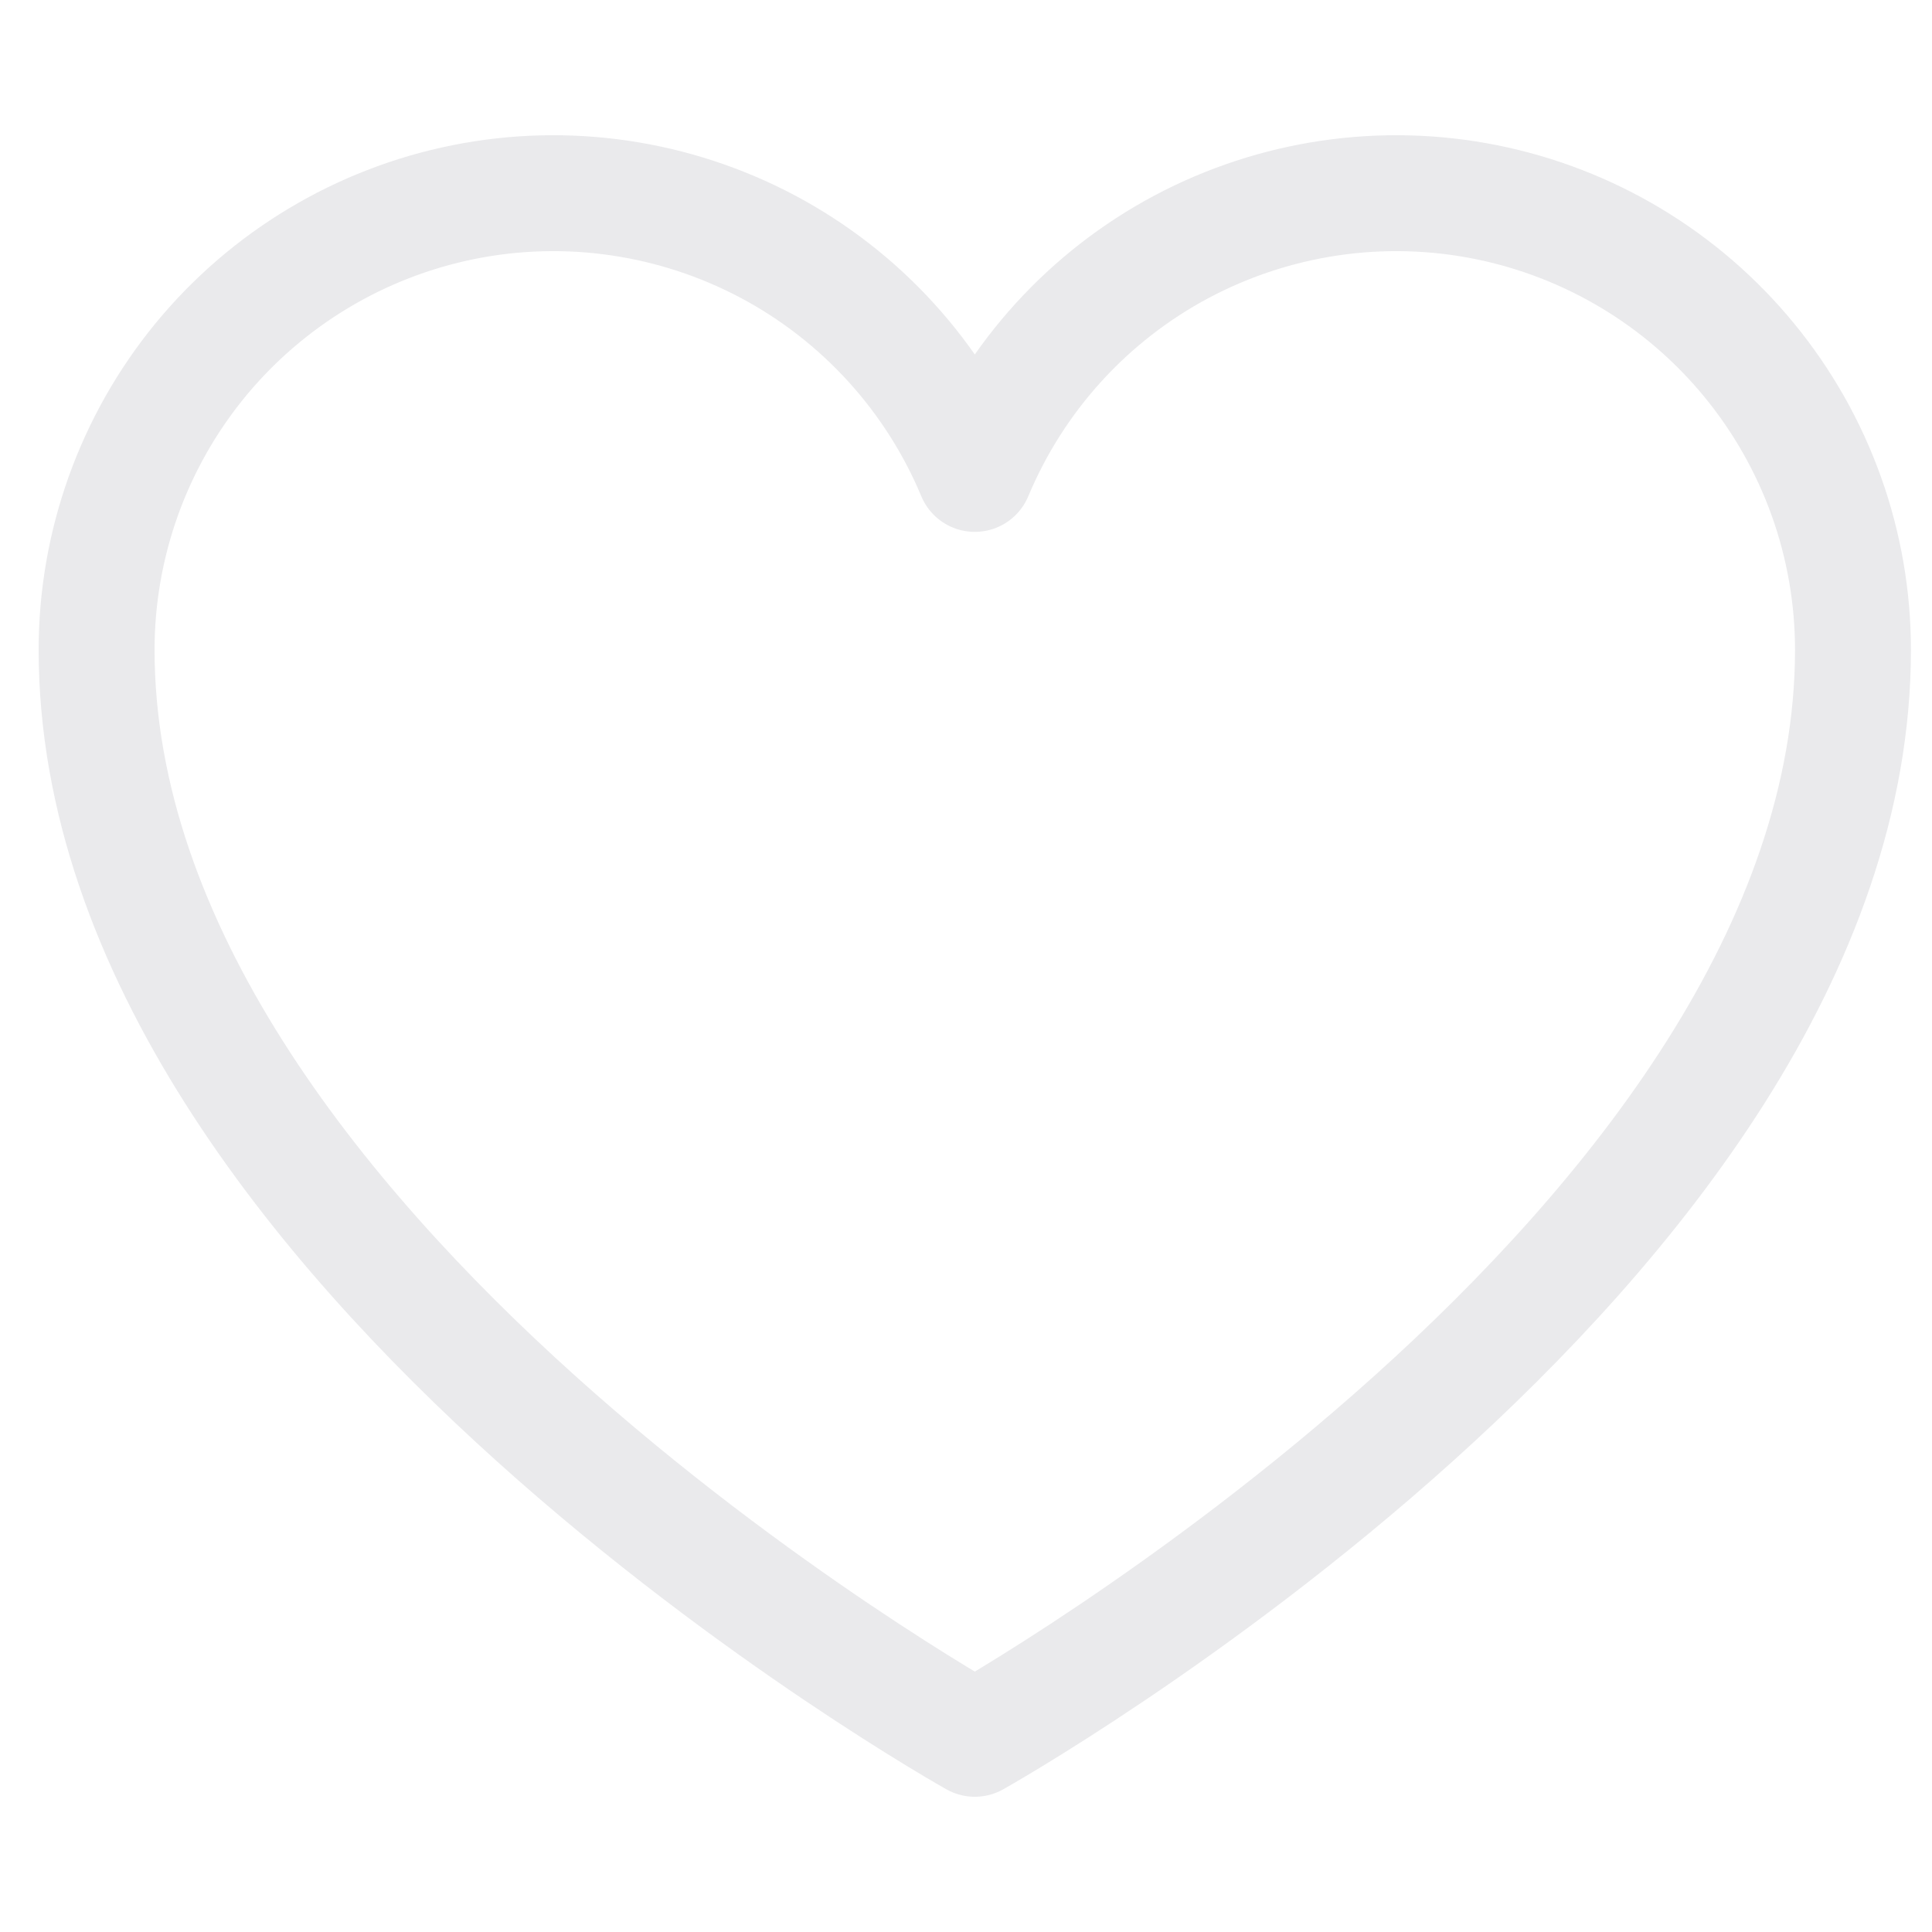
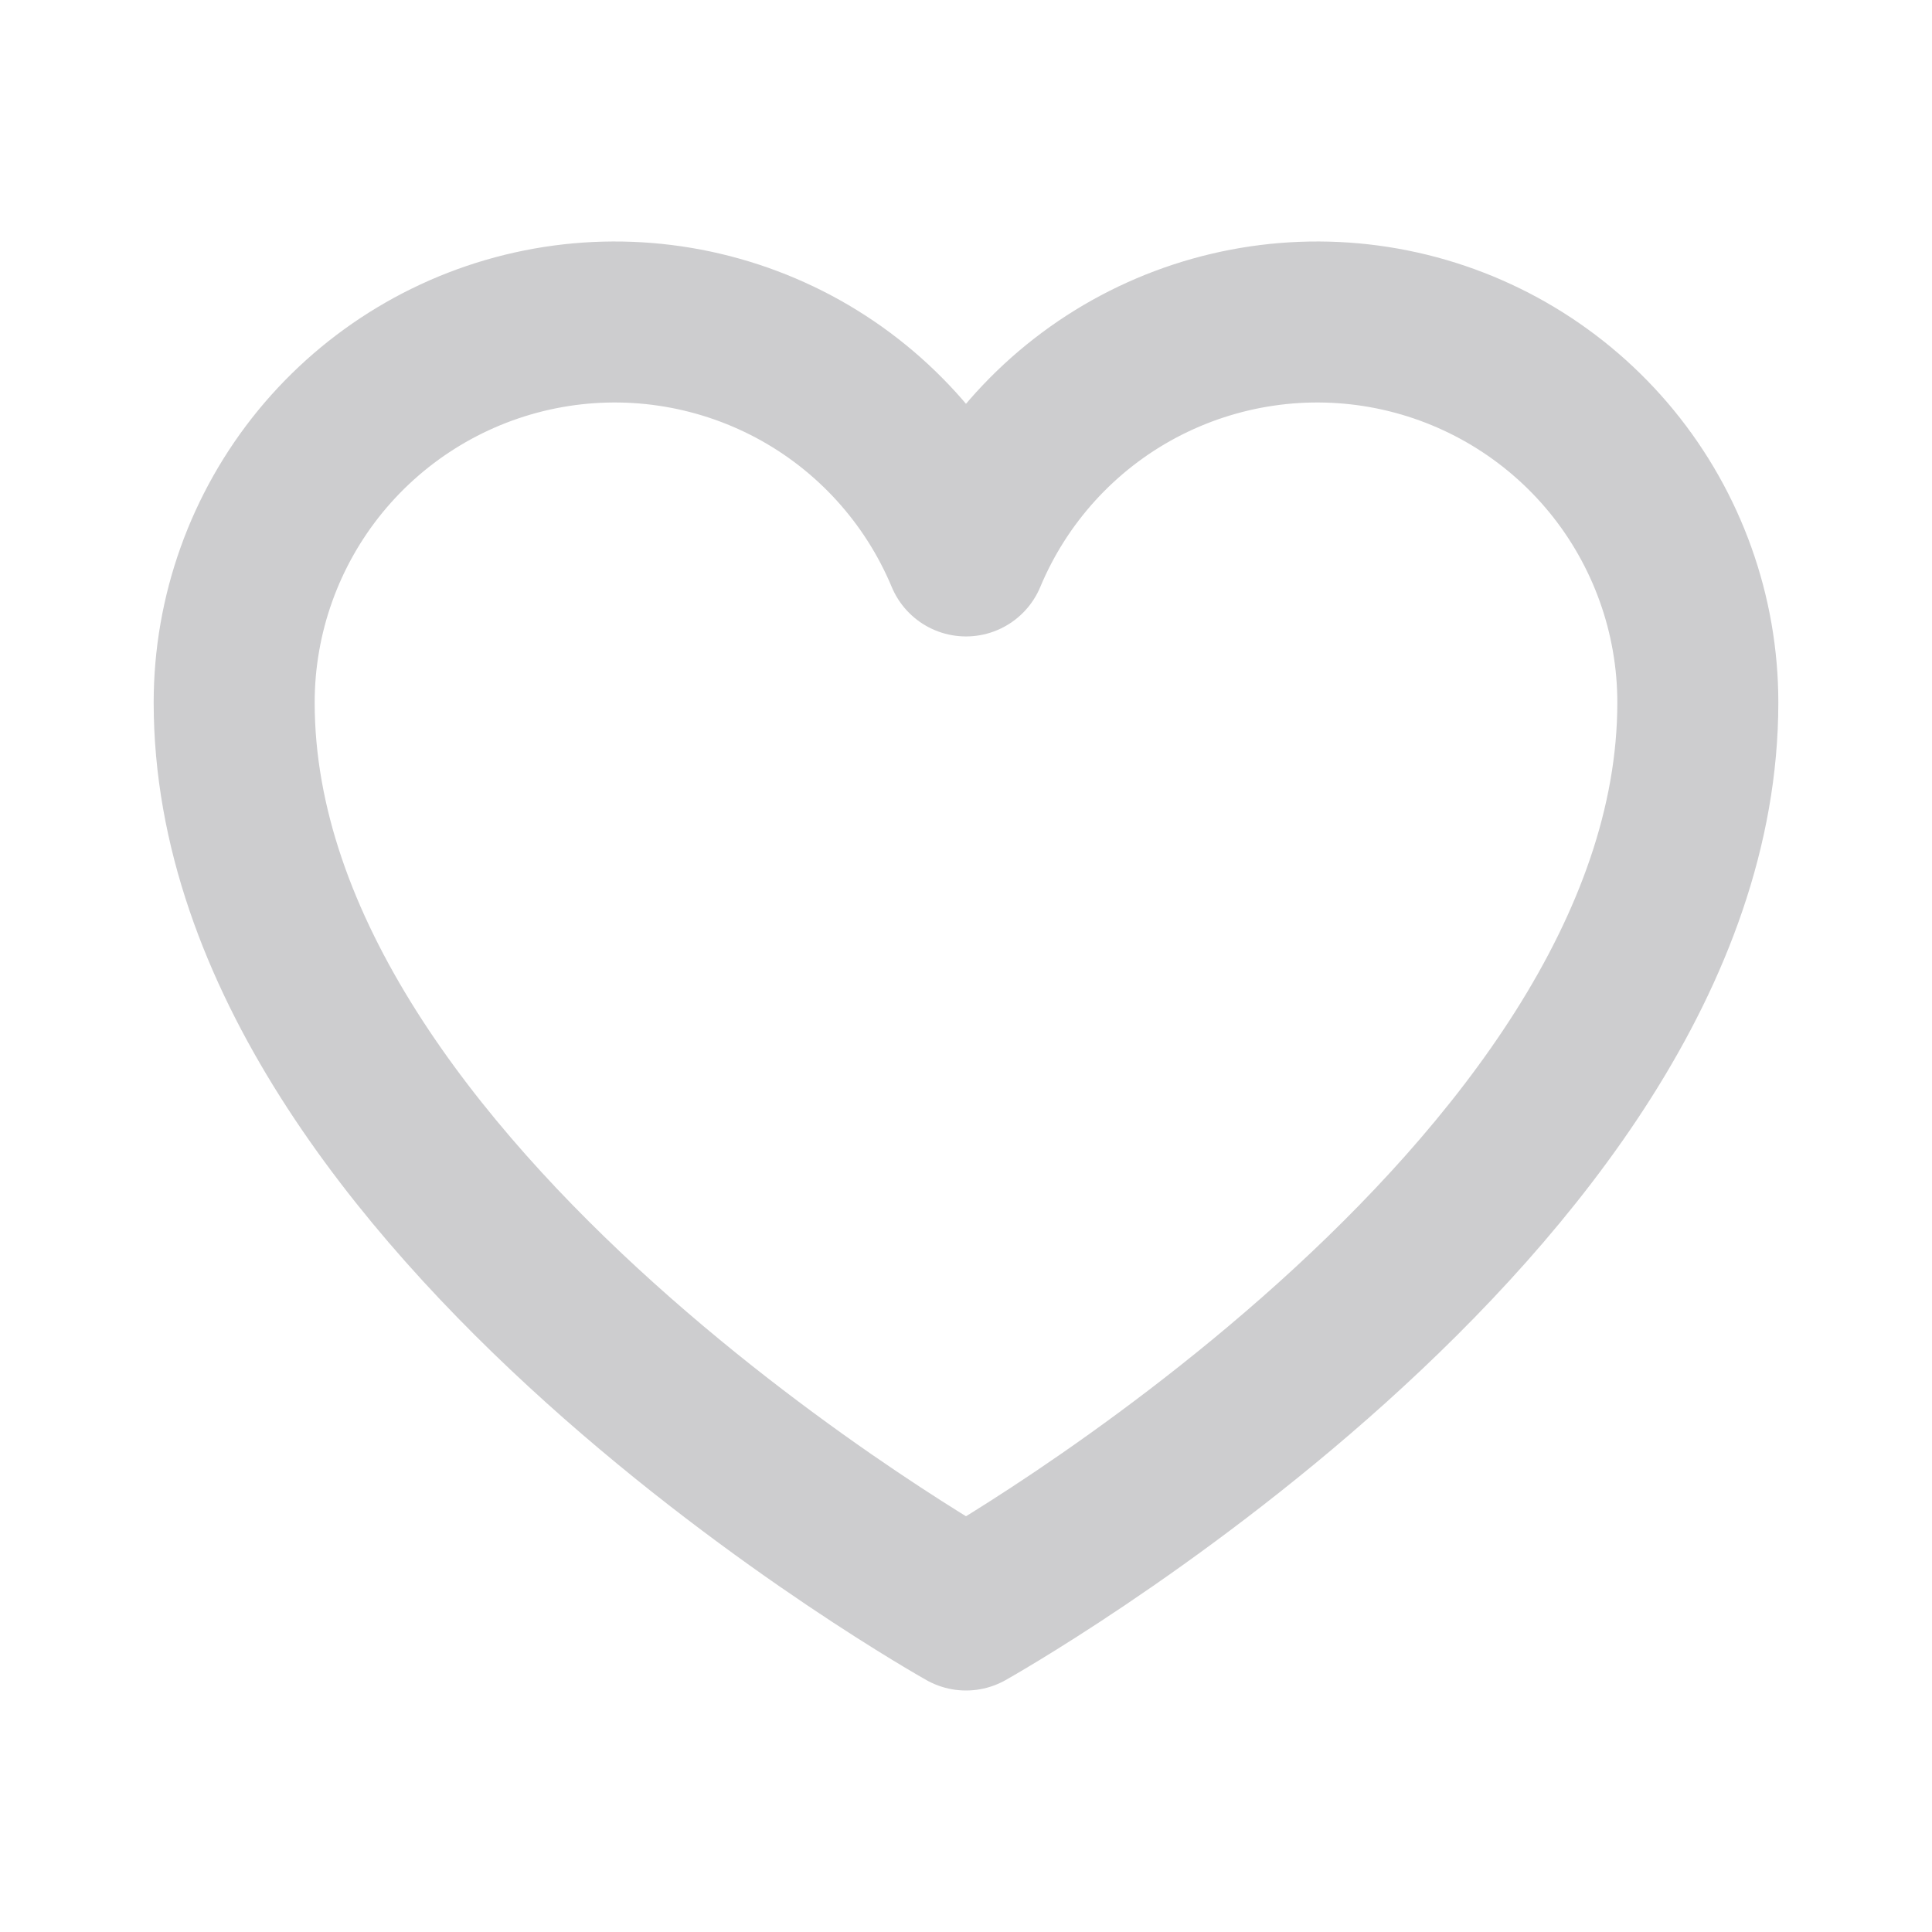
- <svg xmlns="http://www.w3.org/2000/svg" width="20" height="20" viewBox="0 0 20 20" fill="none">
-   <path d="M10.091 18C10.091 18 1 12.909 1 6.727C1 5.635 1.379 4.576 2.071 3.731C2.764 2.886 3.728 2.307 4.799 2.092C5.871 1.877 6.983 2.041 7.948 2.553C8.913 3.066 9.67 3.898 10.091 4.906L10.091 4.906C10.512 3.898 11.269 3.066 12.234 2.553C13.199 2.041 14.311 1.877 15.383 2.092C16.454 2.307 17.418 2.886 18.11 3.731C18.803 4.576 19.182 5.635 19.182 6.727C19.182 12.909 10.091 18 10.091 18Z" stroke="#EAEAEC" stroke-width="1.2" stroke-linecap="round" stroke-linejoin="round" />
+ <svg xmlns="http://www.w3.org/2000/svg" width="24" height="24" viewBox="0 0 24 24" fill="none">
+   <path d="M12 20C12 20 2.909 14.909 2.909 8.727C2.909 7.635 3.288 6.576 3.98 5.731C4.673 4.886 5.637 4.307 6.708 4.092C7.78 3.877 8.892 4.041 9.857 4.553C10.822 5.066 11.579 5.898 12 6.906L12 6.906C12.421 5.898 13.178 5.066 14.143 4.553C15.108 4.041 16.22 3.877 17.292 4.092C18.363 4.307 19.327 4.886 20.02 5.731C20.712 6.576 21.091 7.635 21.091 8.727C21.091 14.909 12 20 12 20Z" stroke="#CDCDCF" stroke-width="2" stroke-linecap="round" stroke-linejoin="round" />
</svg>
